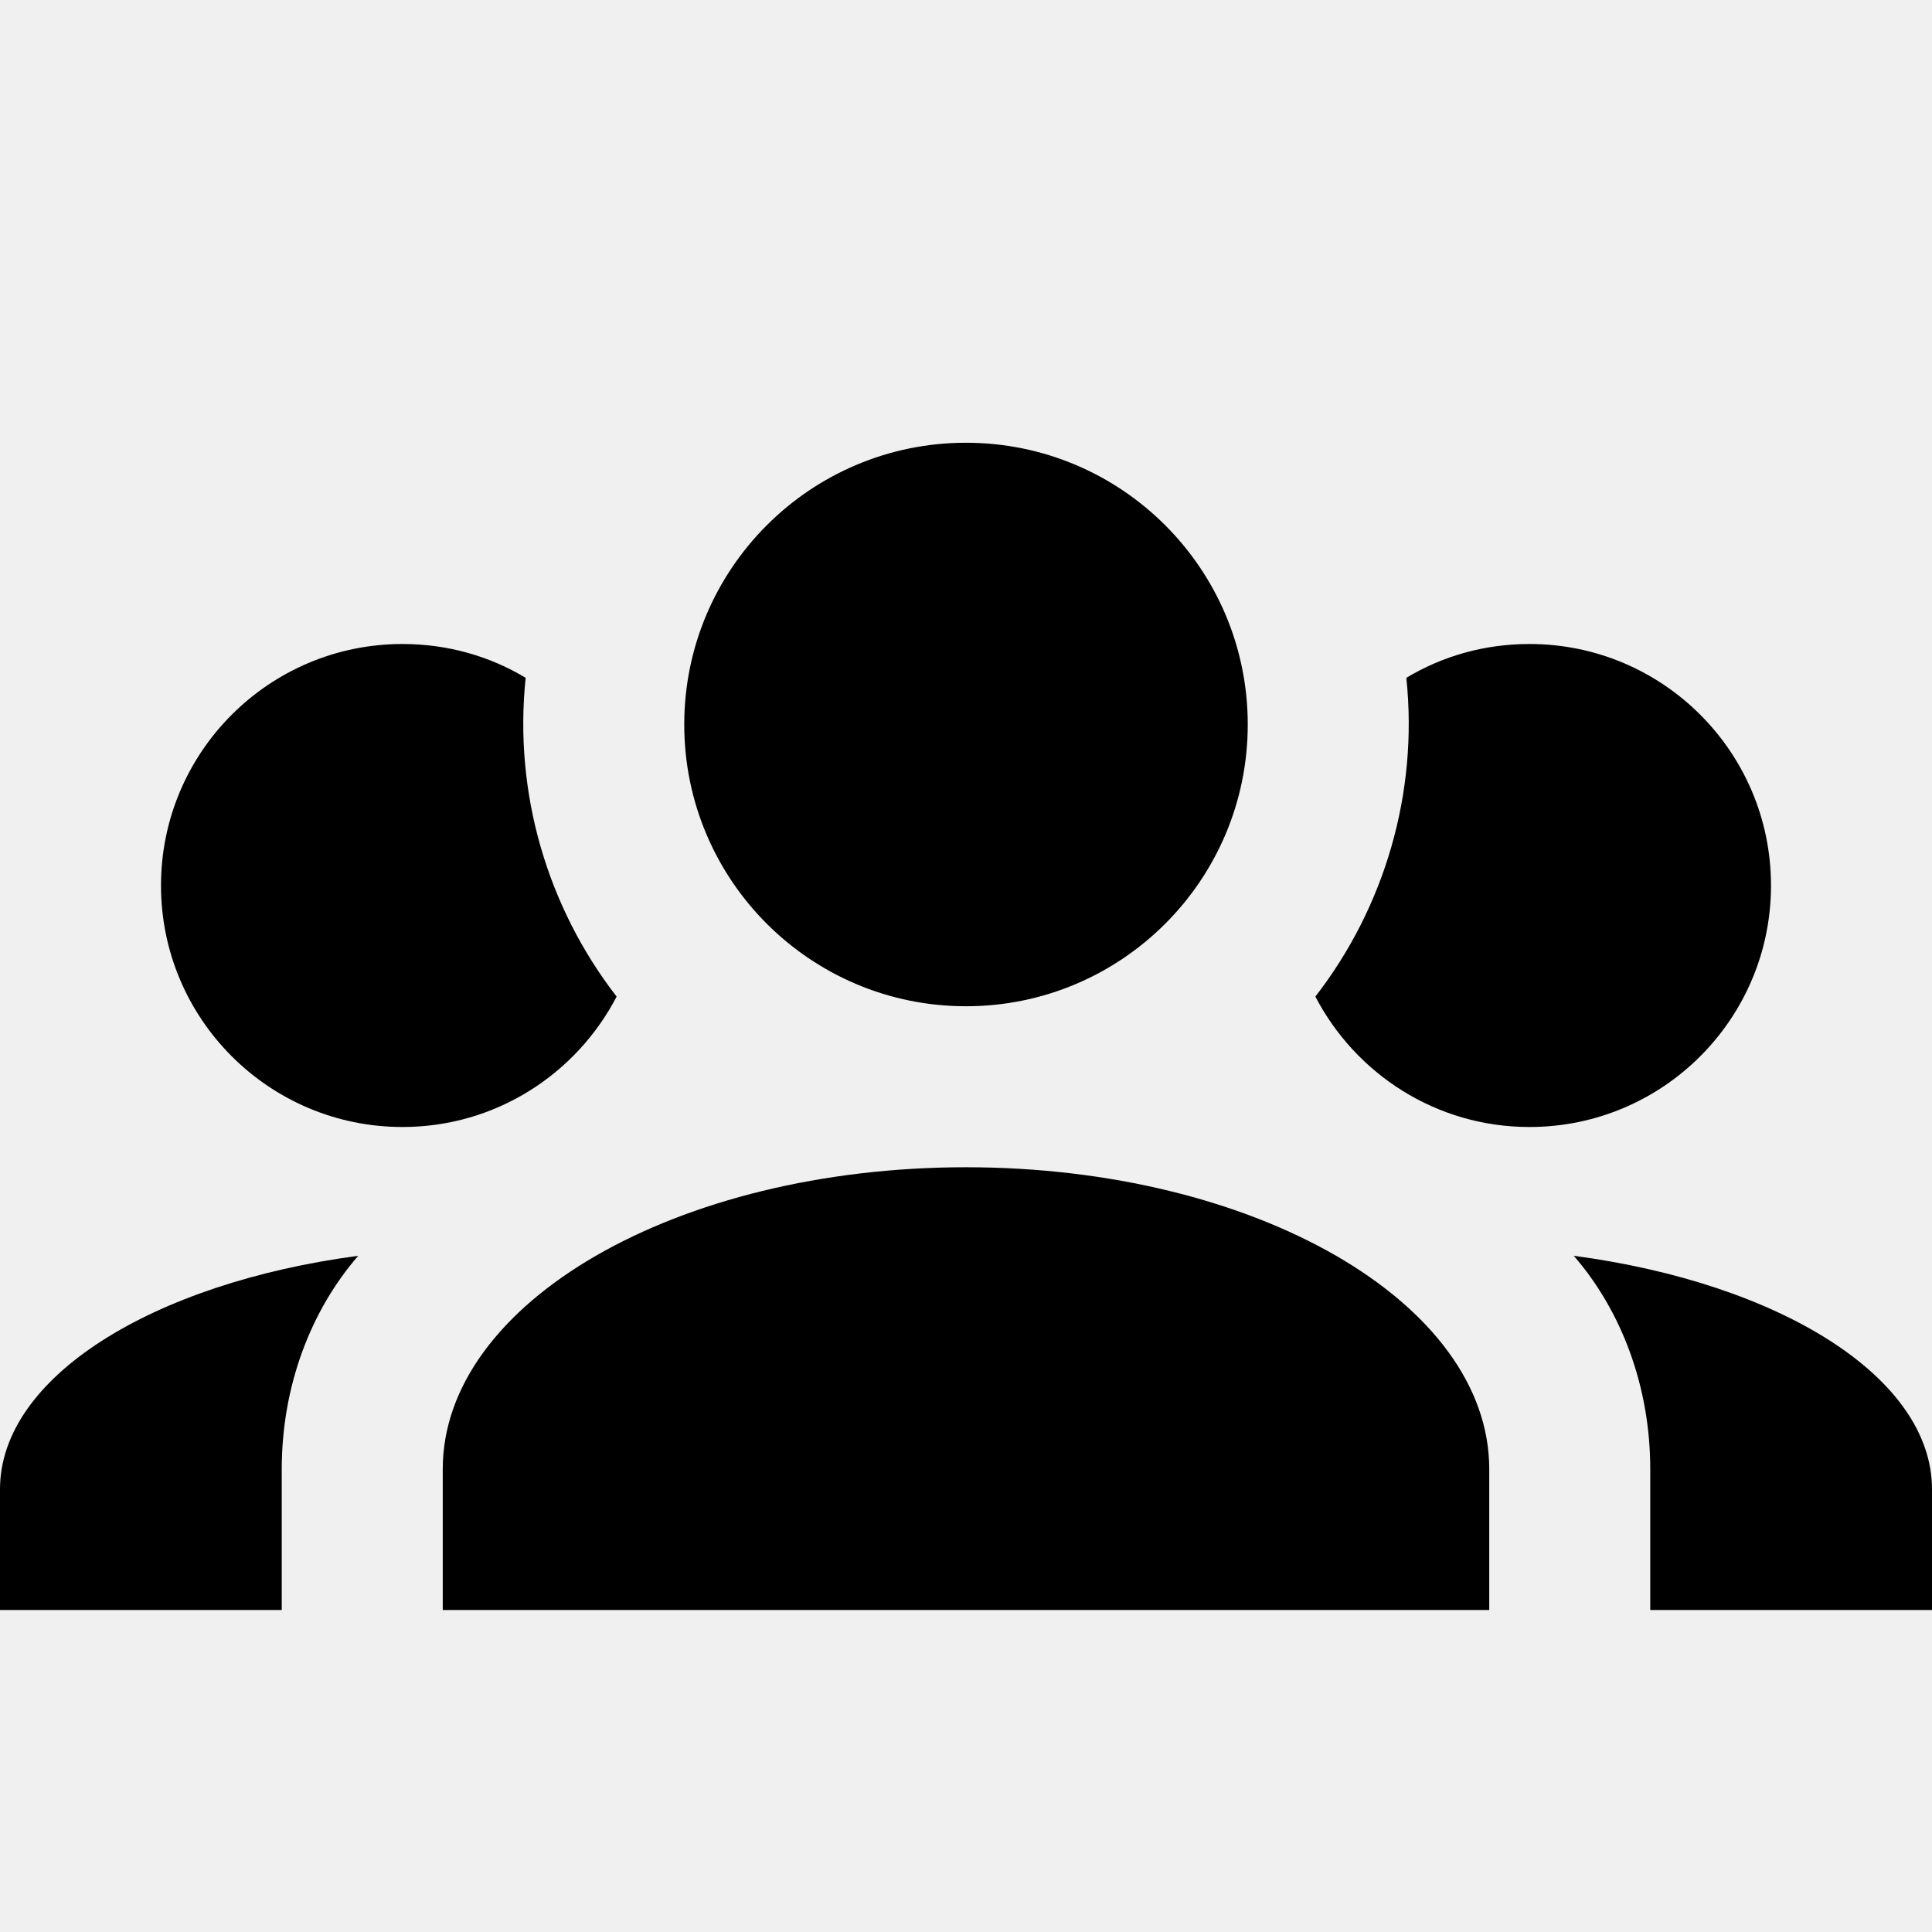
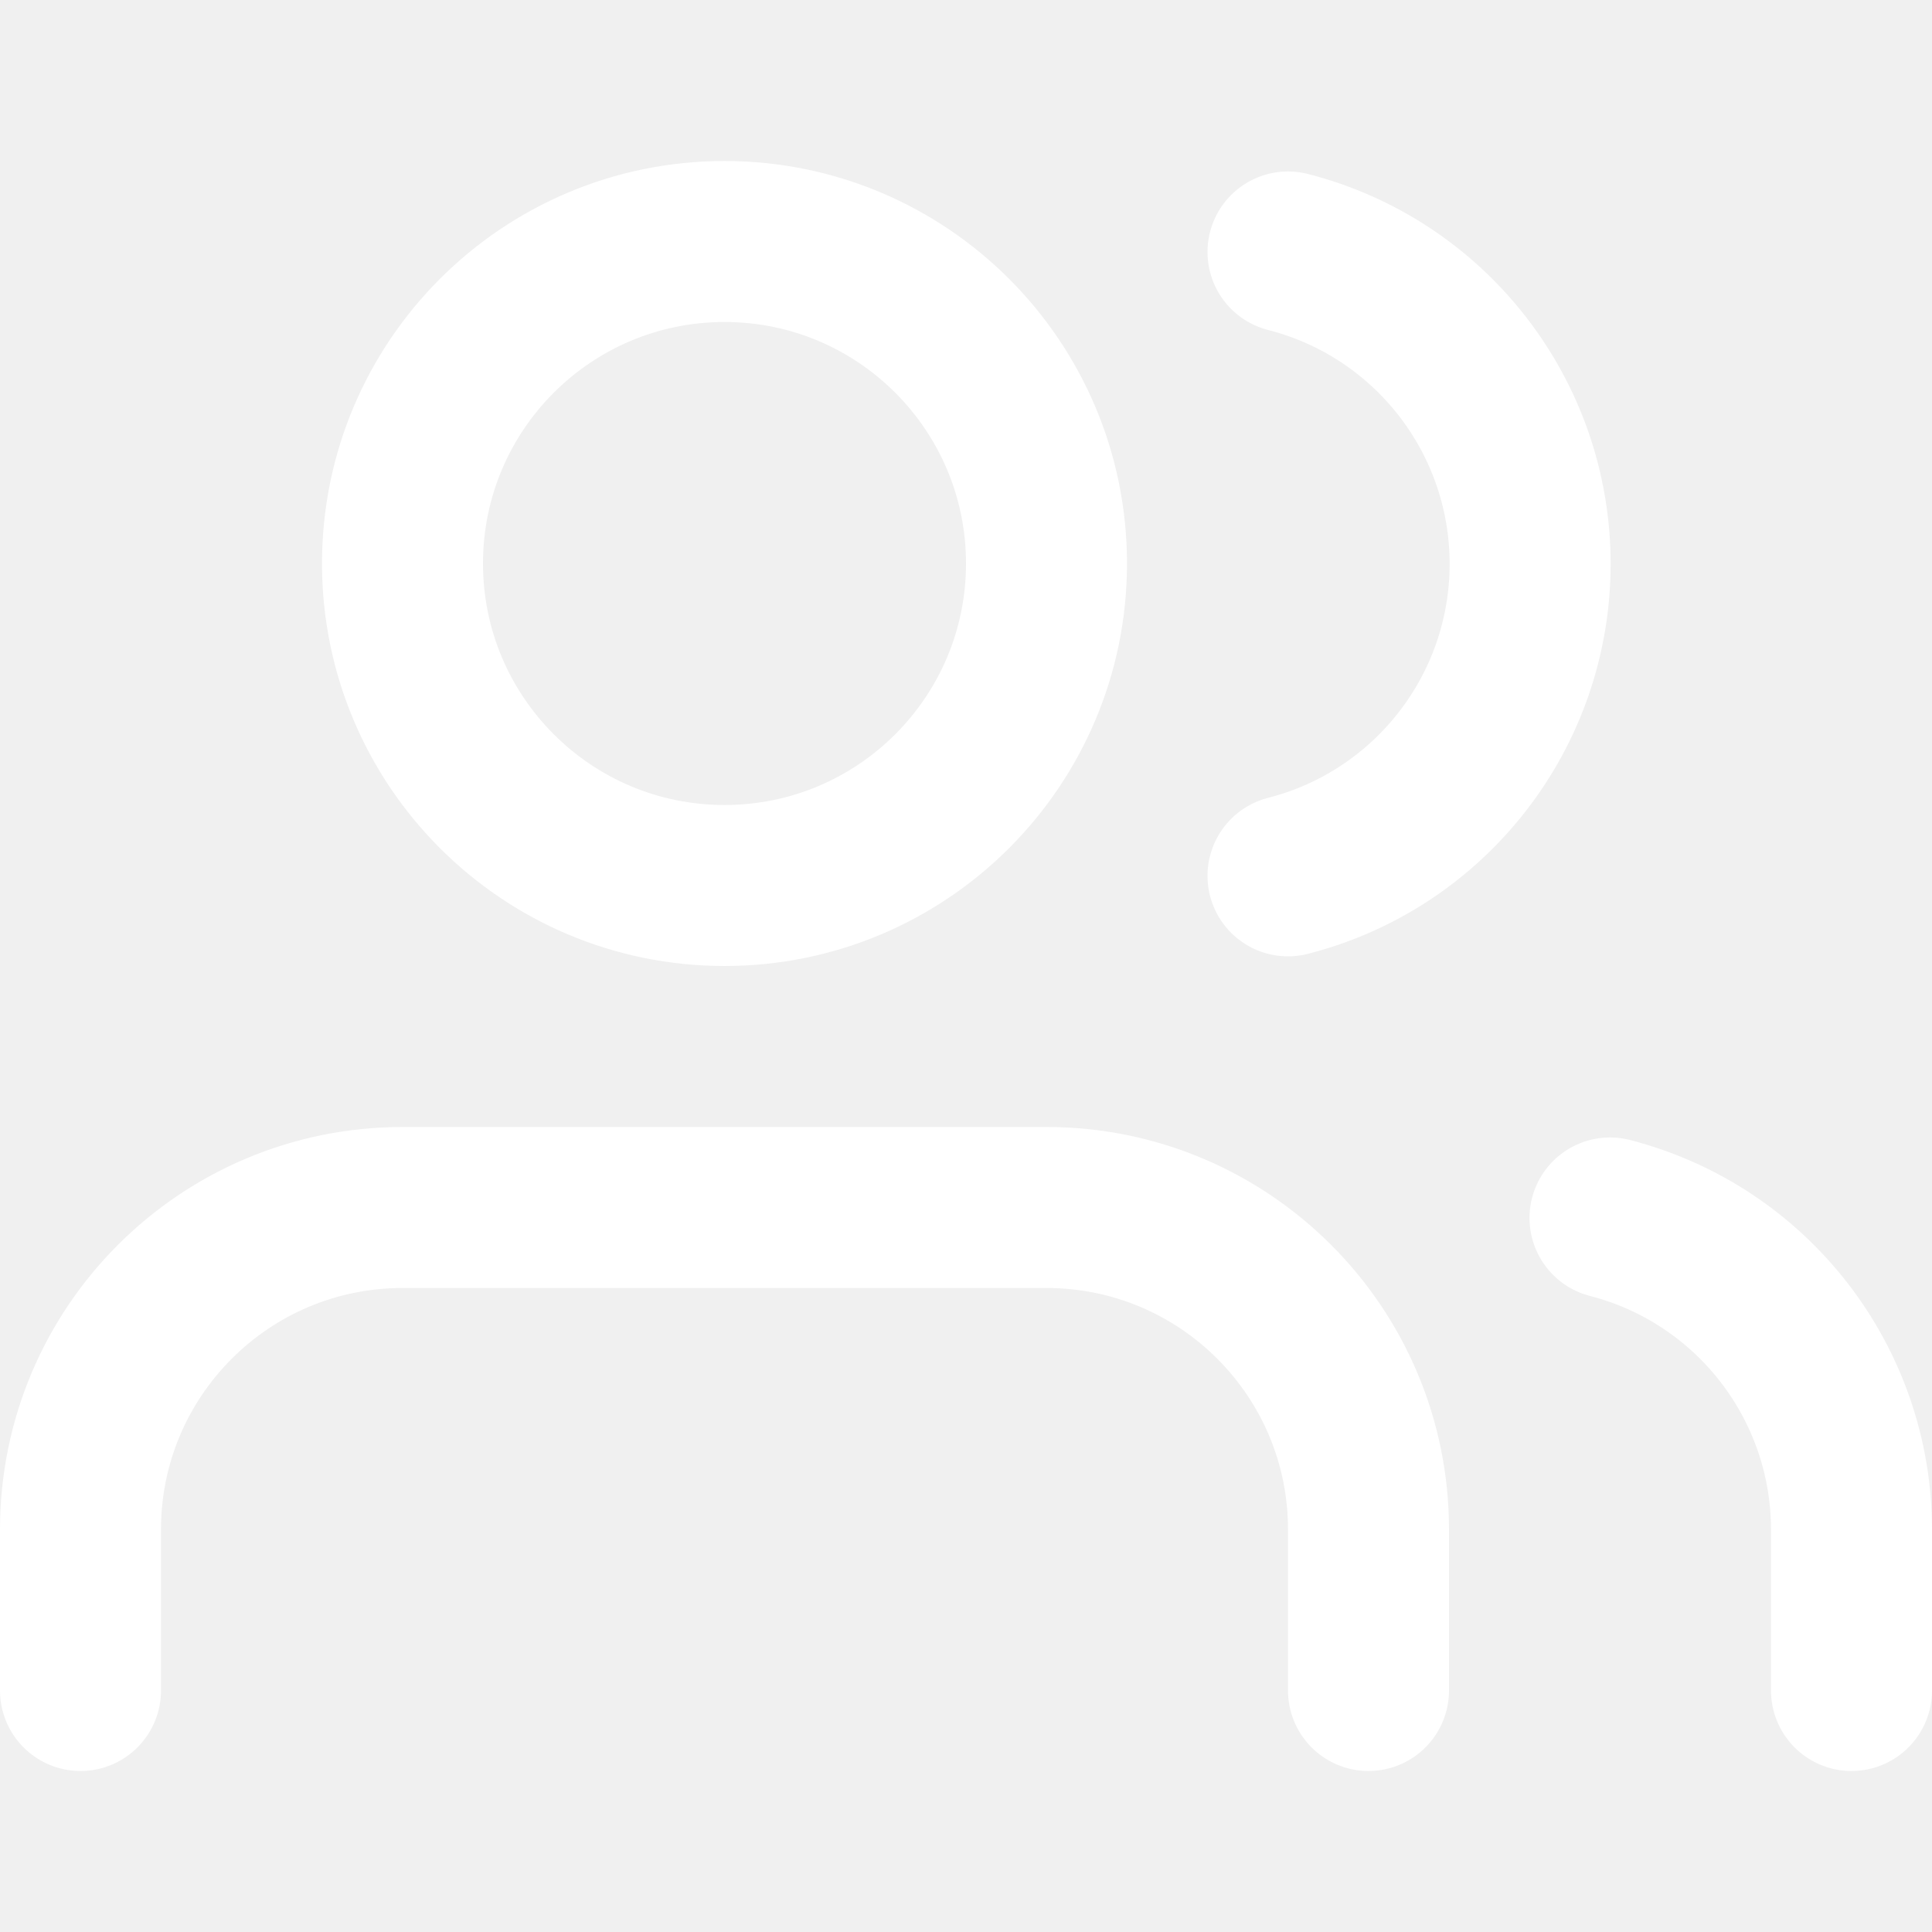
- <svg xmlns="http://www.w3.org/2000/svg" viewBox="0 0 24 24">
-   <path d="M12,5.5A3.5,3.5 0 0,1 15.5,9A3.5,3.5 0 0,1 12,12.5A3.5,3.5 0 0,1 8.5,9A3.5,3.5 0 0,1 12,5.5M5,8C5.56,8 6.08,8.15 6.53,8.42C6.38,9.85 6.8,11.27 7.66,12.38C7.16,13.34 6.16,14 5,14A3,3 0 0,1 2,11A3,3 0 0,1 5,8M19,8A3,3 0 0,1 22,11A3,3 0 0,1 19,14C17.84,14 16.84,13.34 16.34,12.38C17.2,11.27 17.62,9.85 17.47,8.42C17.92,8.15 18.44,8 19,8M5.5,18.25C5.5,16.18 8.41,14.5 12,14.5C15.59,14.5 18.5,16.18 18.5,18.25V20H5.5V18.25M0,20V18.5C0,17.11 1.89,15.94 4.45,15.6C3.86,16.28 3.5,17.22 3.5,18.25V20H0M24,20H20.5V18.25C20.5,17.22 20.14,16.28 19.55,15.6C22.11,15.94 24,17.11 24,18.5V20Z" />
+ <svg xmlns="http://www.w3.org/2000/svg" width="24" height="24" viewBox="0 0 24 24" fill="none" stroke="white" stroke-width="2" stroke-linecap="round" stroke-linejoin="round" class="feather feather-users">
+   <path d="M17 21v-2a4 4 0 0 0-4-4H5a4 4 0 0 0-4 4v2" />
+   <circle cx="9" cy="7" r="4" />
+   <path d="M23 21v-2a4 4 0 0 0-3-3.87" />
+   <path d="M16 3.13a4 4 0 0 1 0 7.75" />
</svg>
